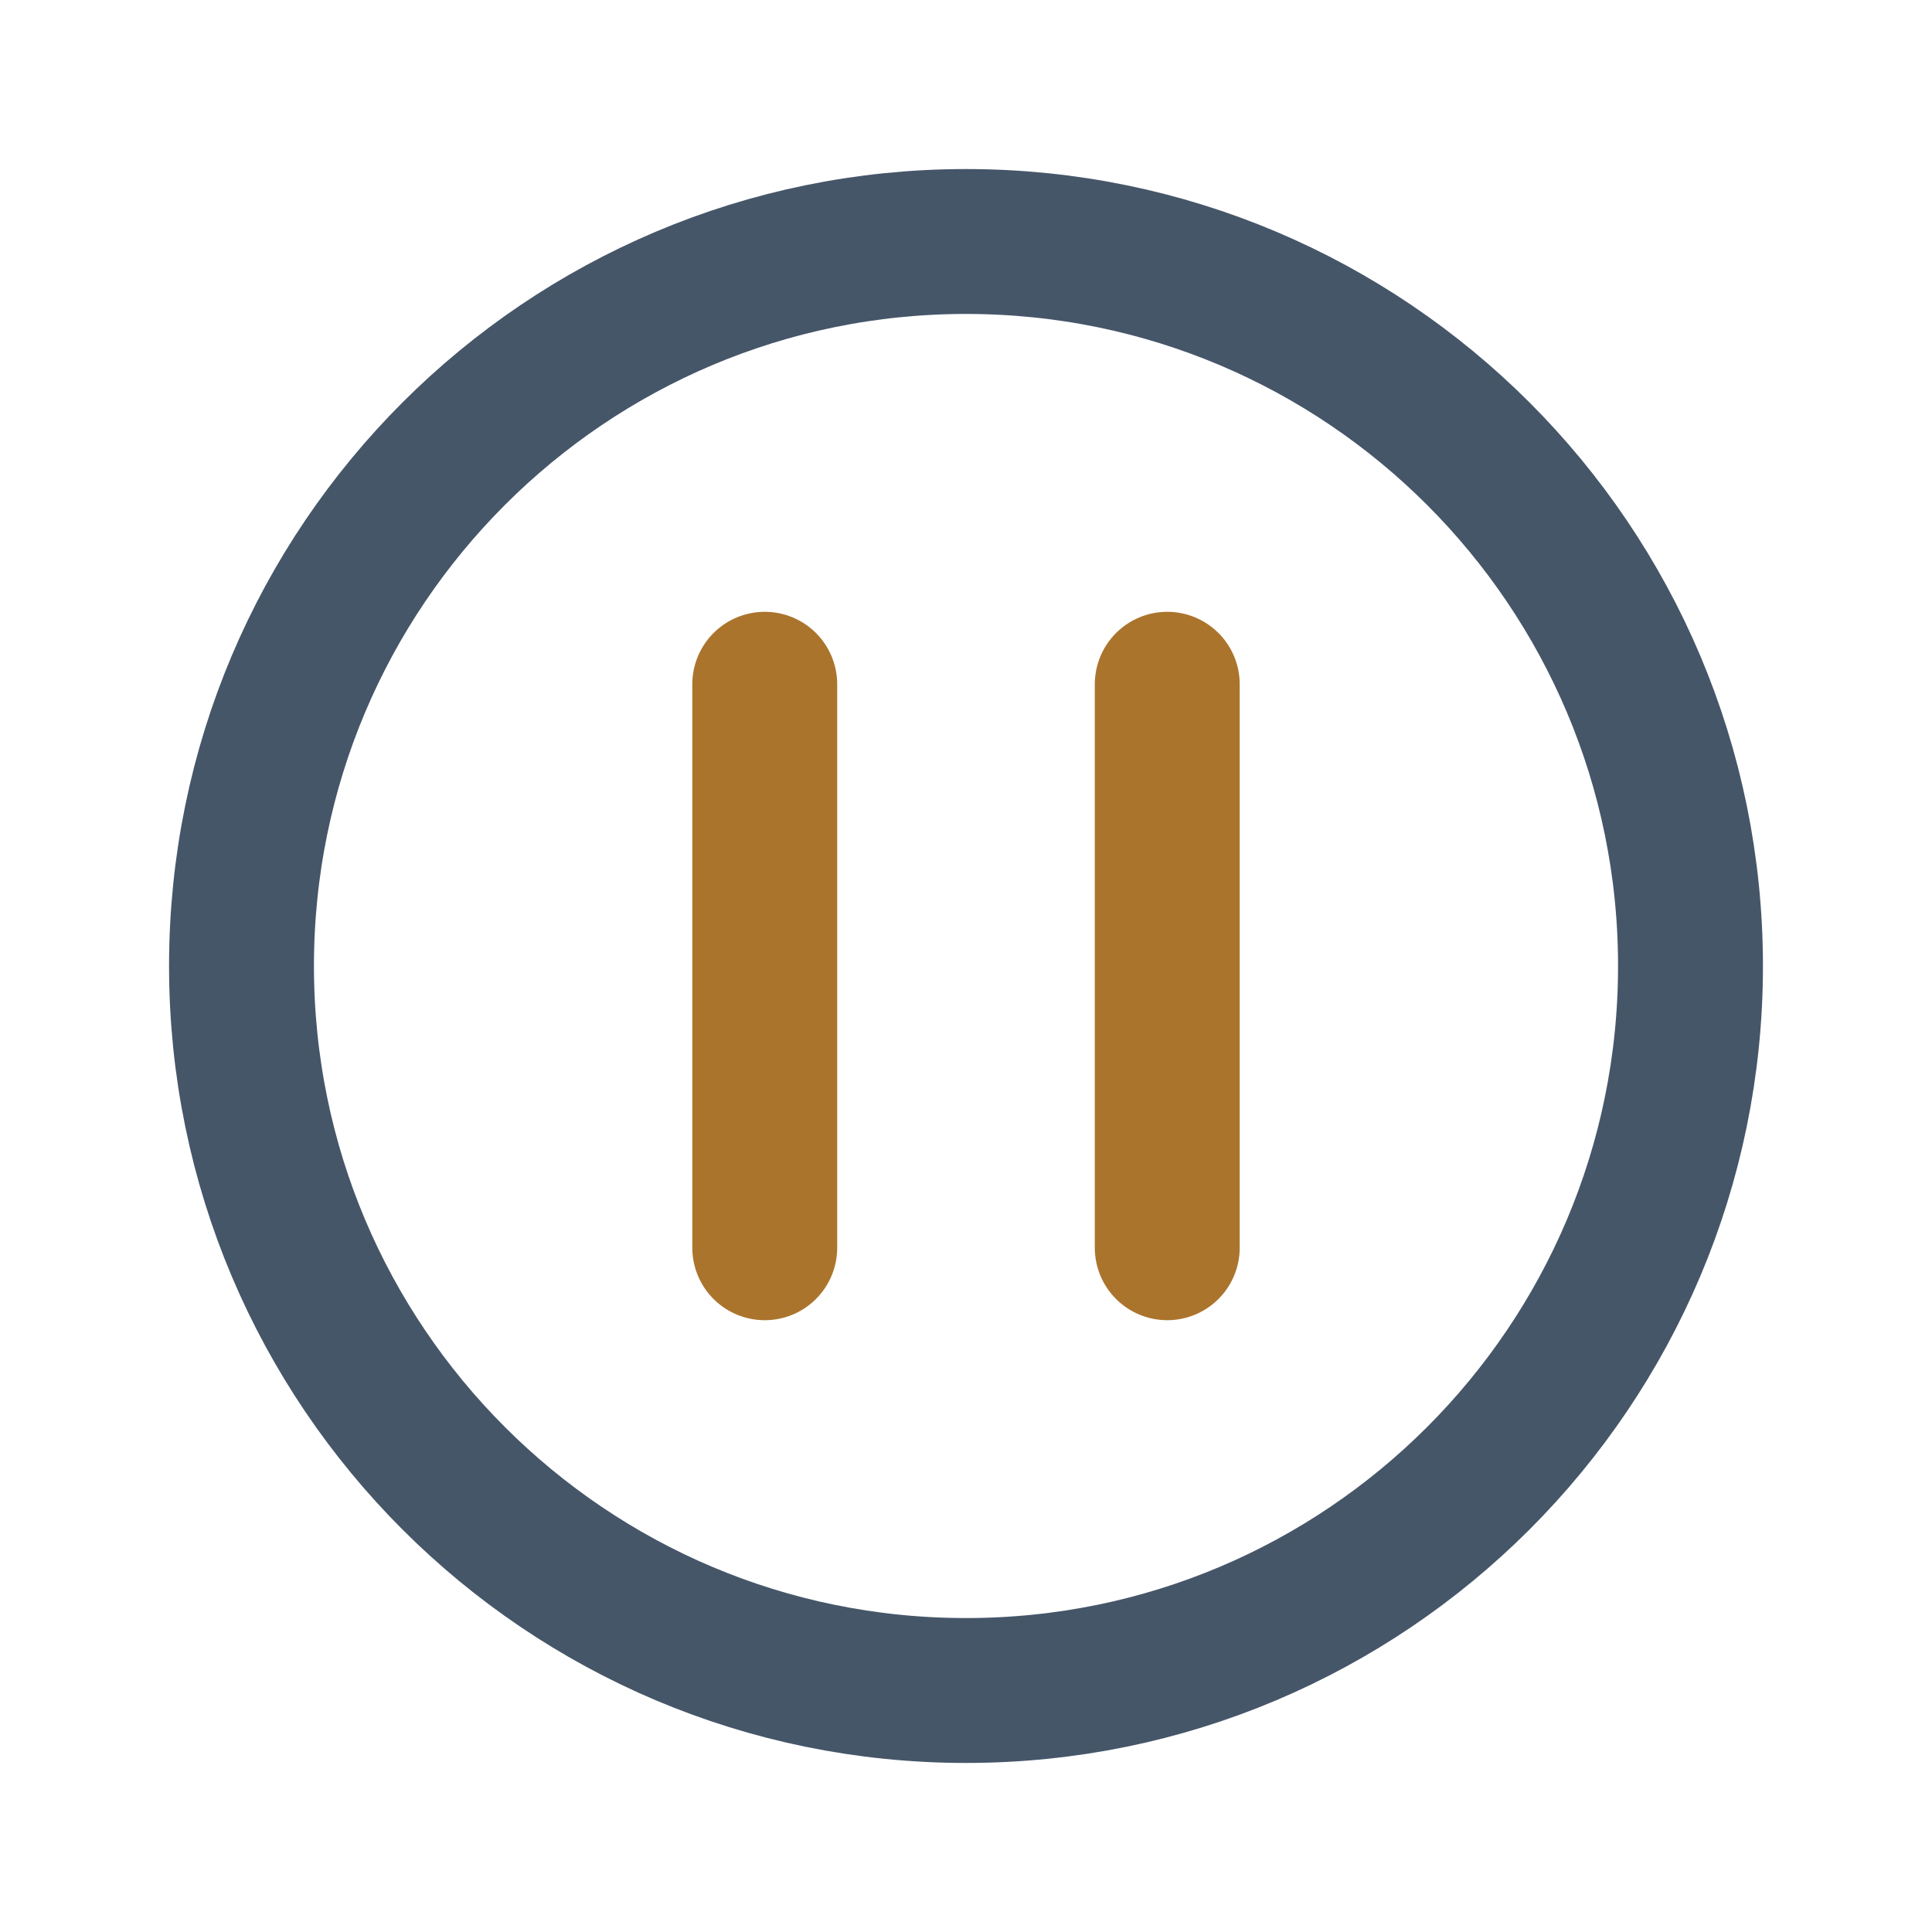
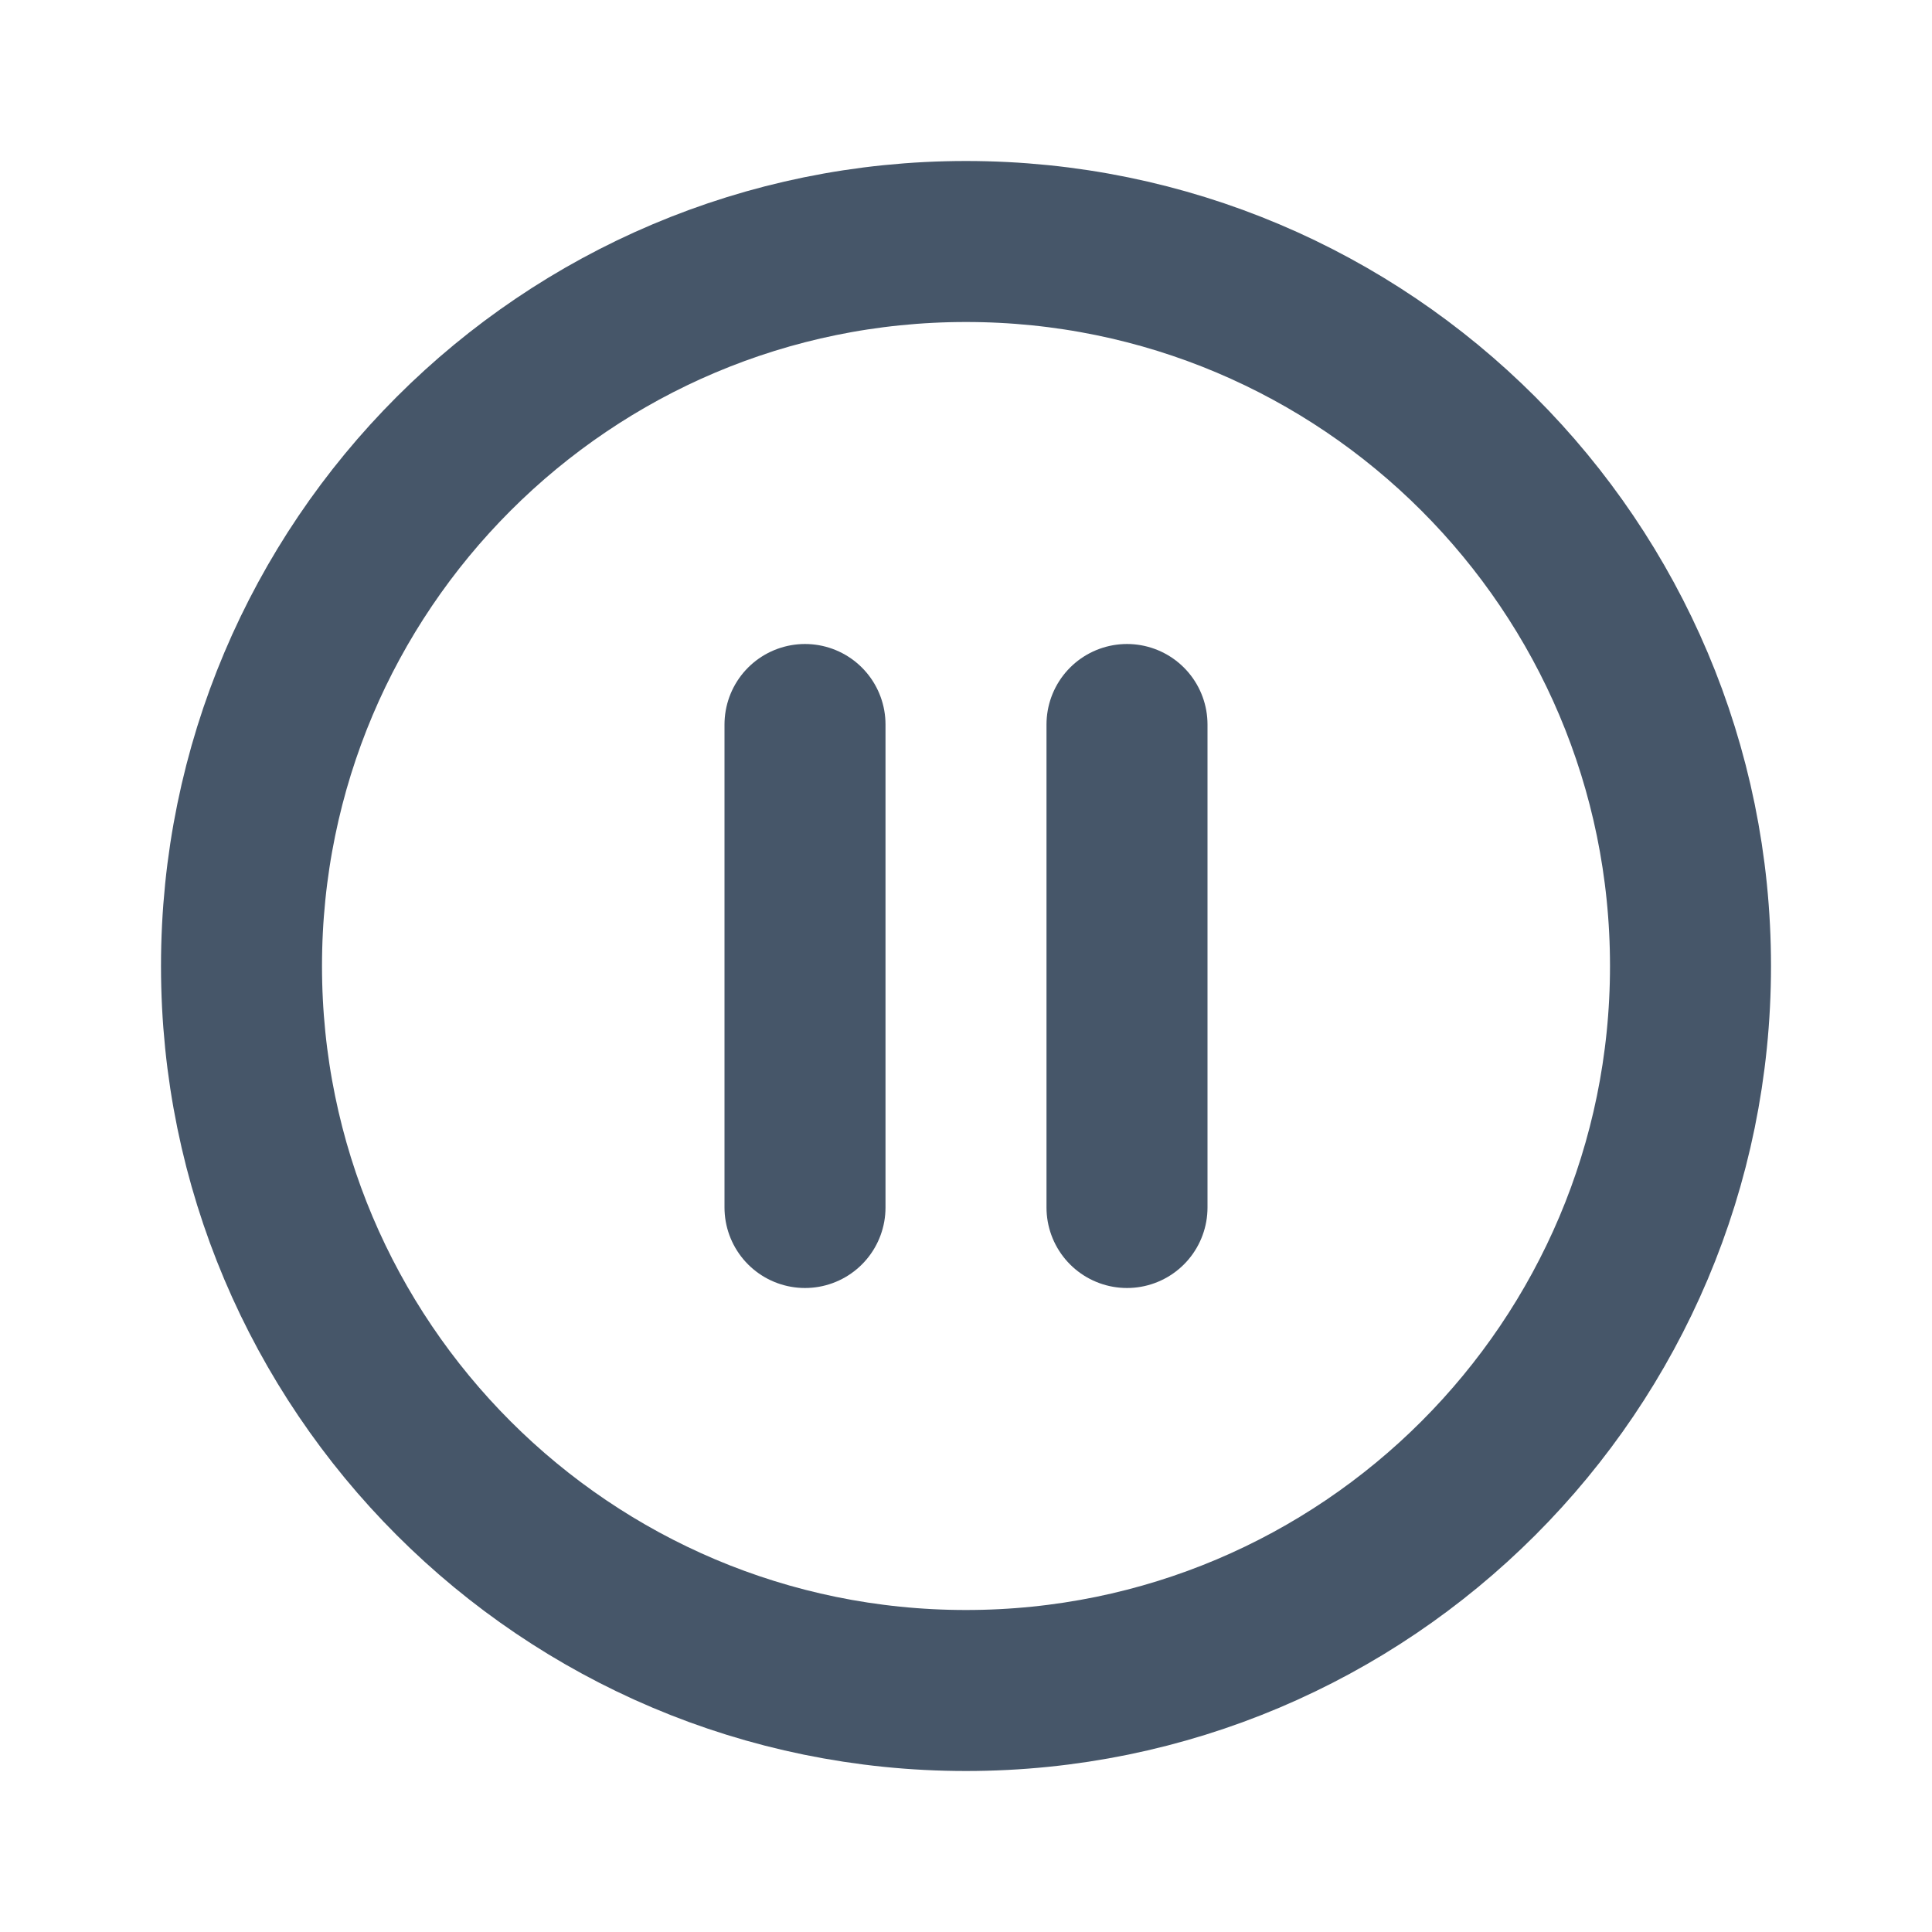
- <svg xmlns="http://www.w3.org/2000/svg" width="32" height="32" viewBox="0 0 24 24">
-   <g fill="none" stroke="#465669" stroke-width="1.8" stroke-linecap="round" stroke-linejoin="round">
-     <circle cx="12" cy="12" r="9" />
-     <path d="M9.5 8.5v7M14.5 8.5v7" stroke="#ab742d" />
-   </g>
+ <svg xmlns="http://www.w3.org/2000/svg" width="24" height="24" viewBox="0 0 24 24" fill="none" stroke="#465669" stroke-width="2" stroke-linecap="round" stroke-linejoin="round">
+   <path d="M3 12a9 9 0 1 0 18 0a9 9 0 1 0 -18 0" />
+   <path d="M10 15v-6" />
+   <path d="M14 15v-6" />
</svg>
